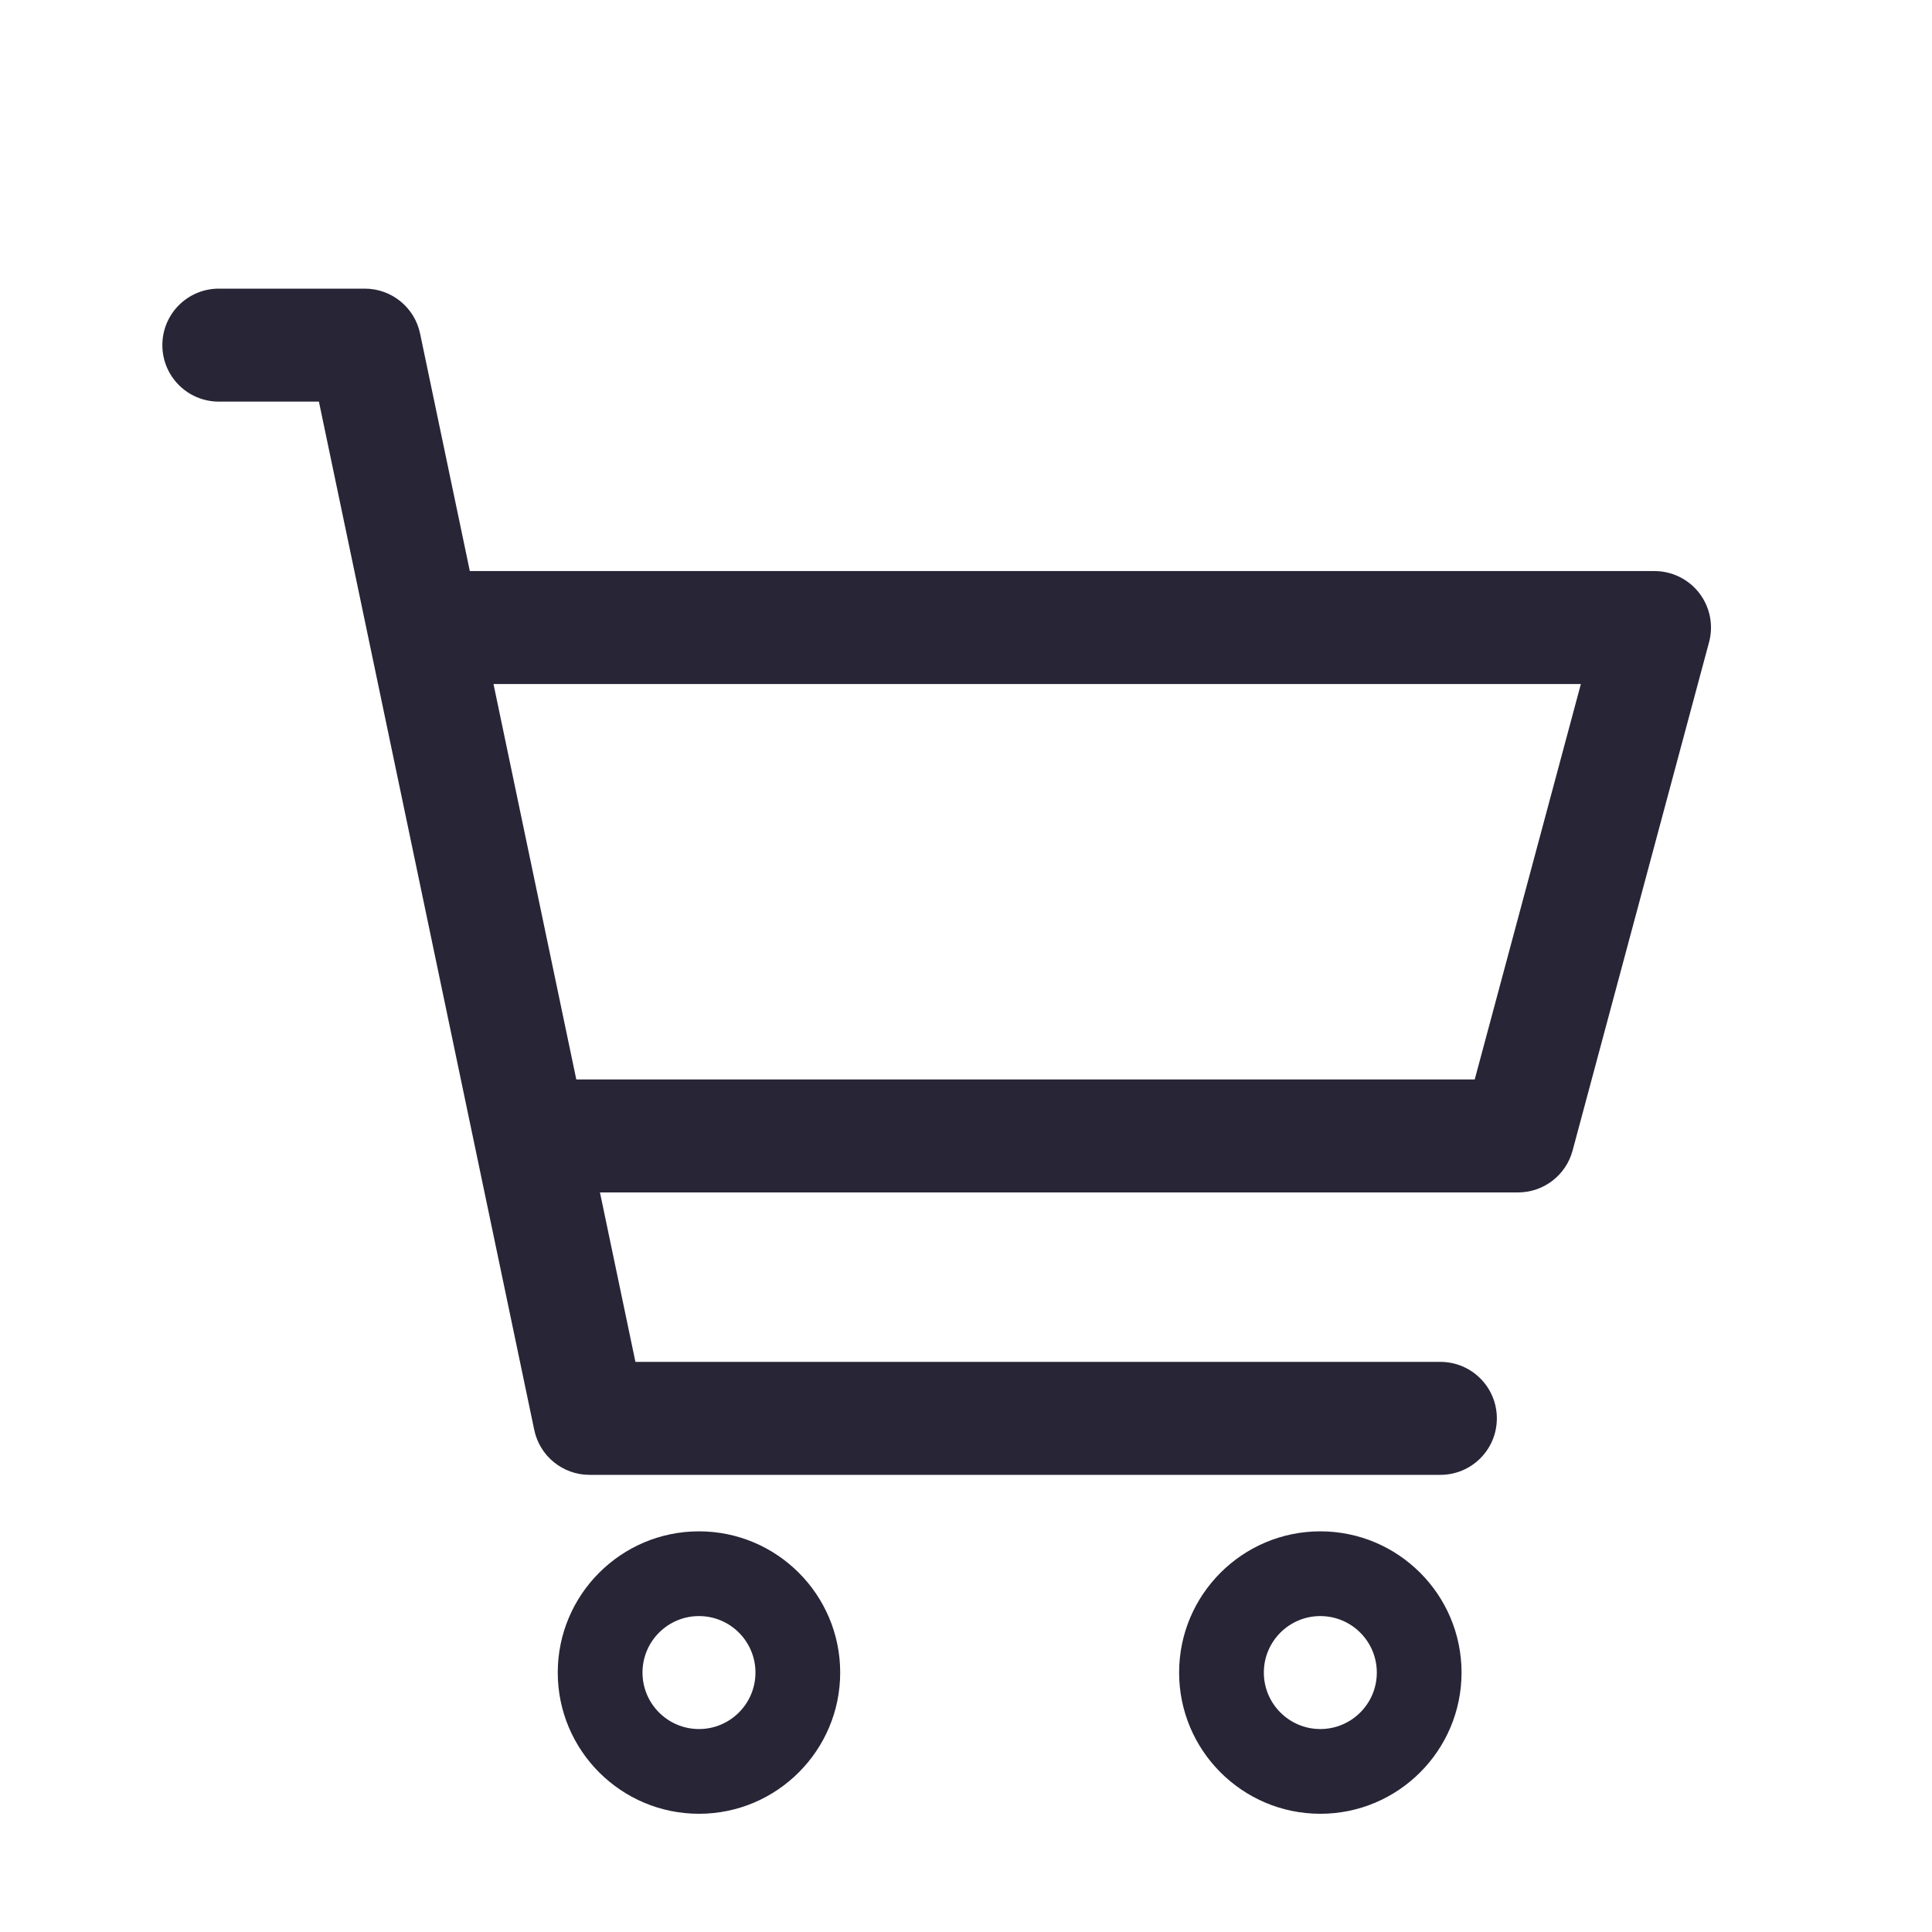
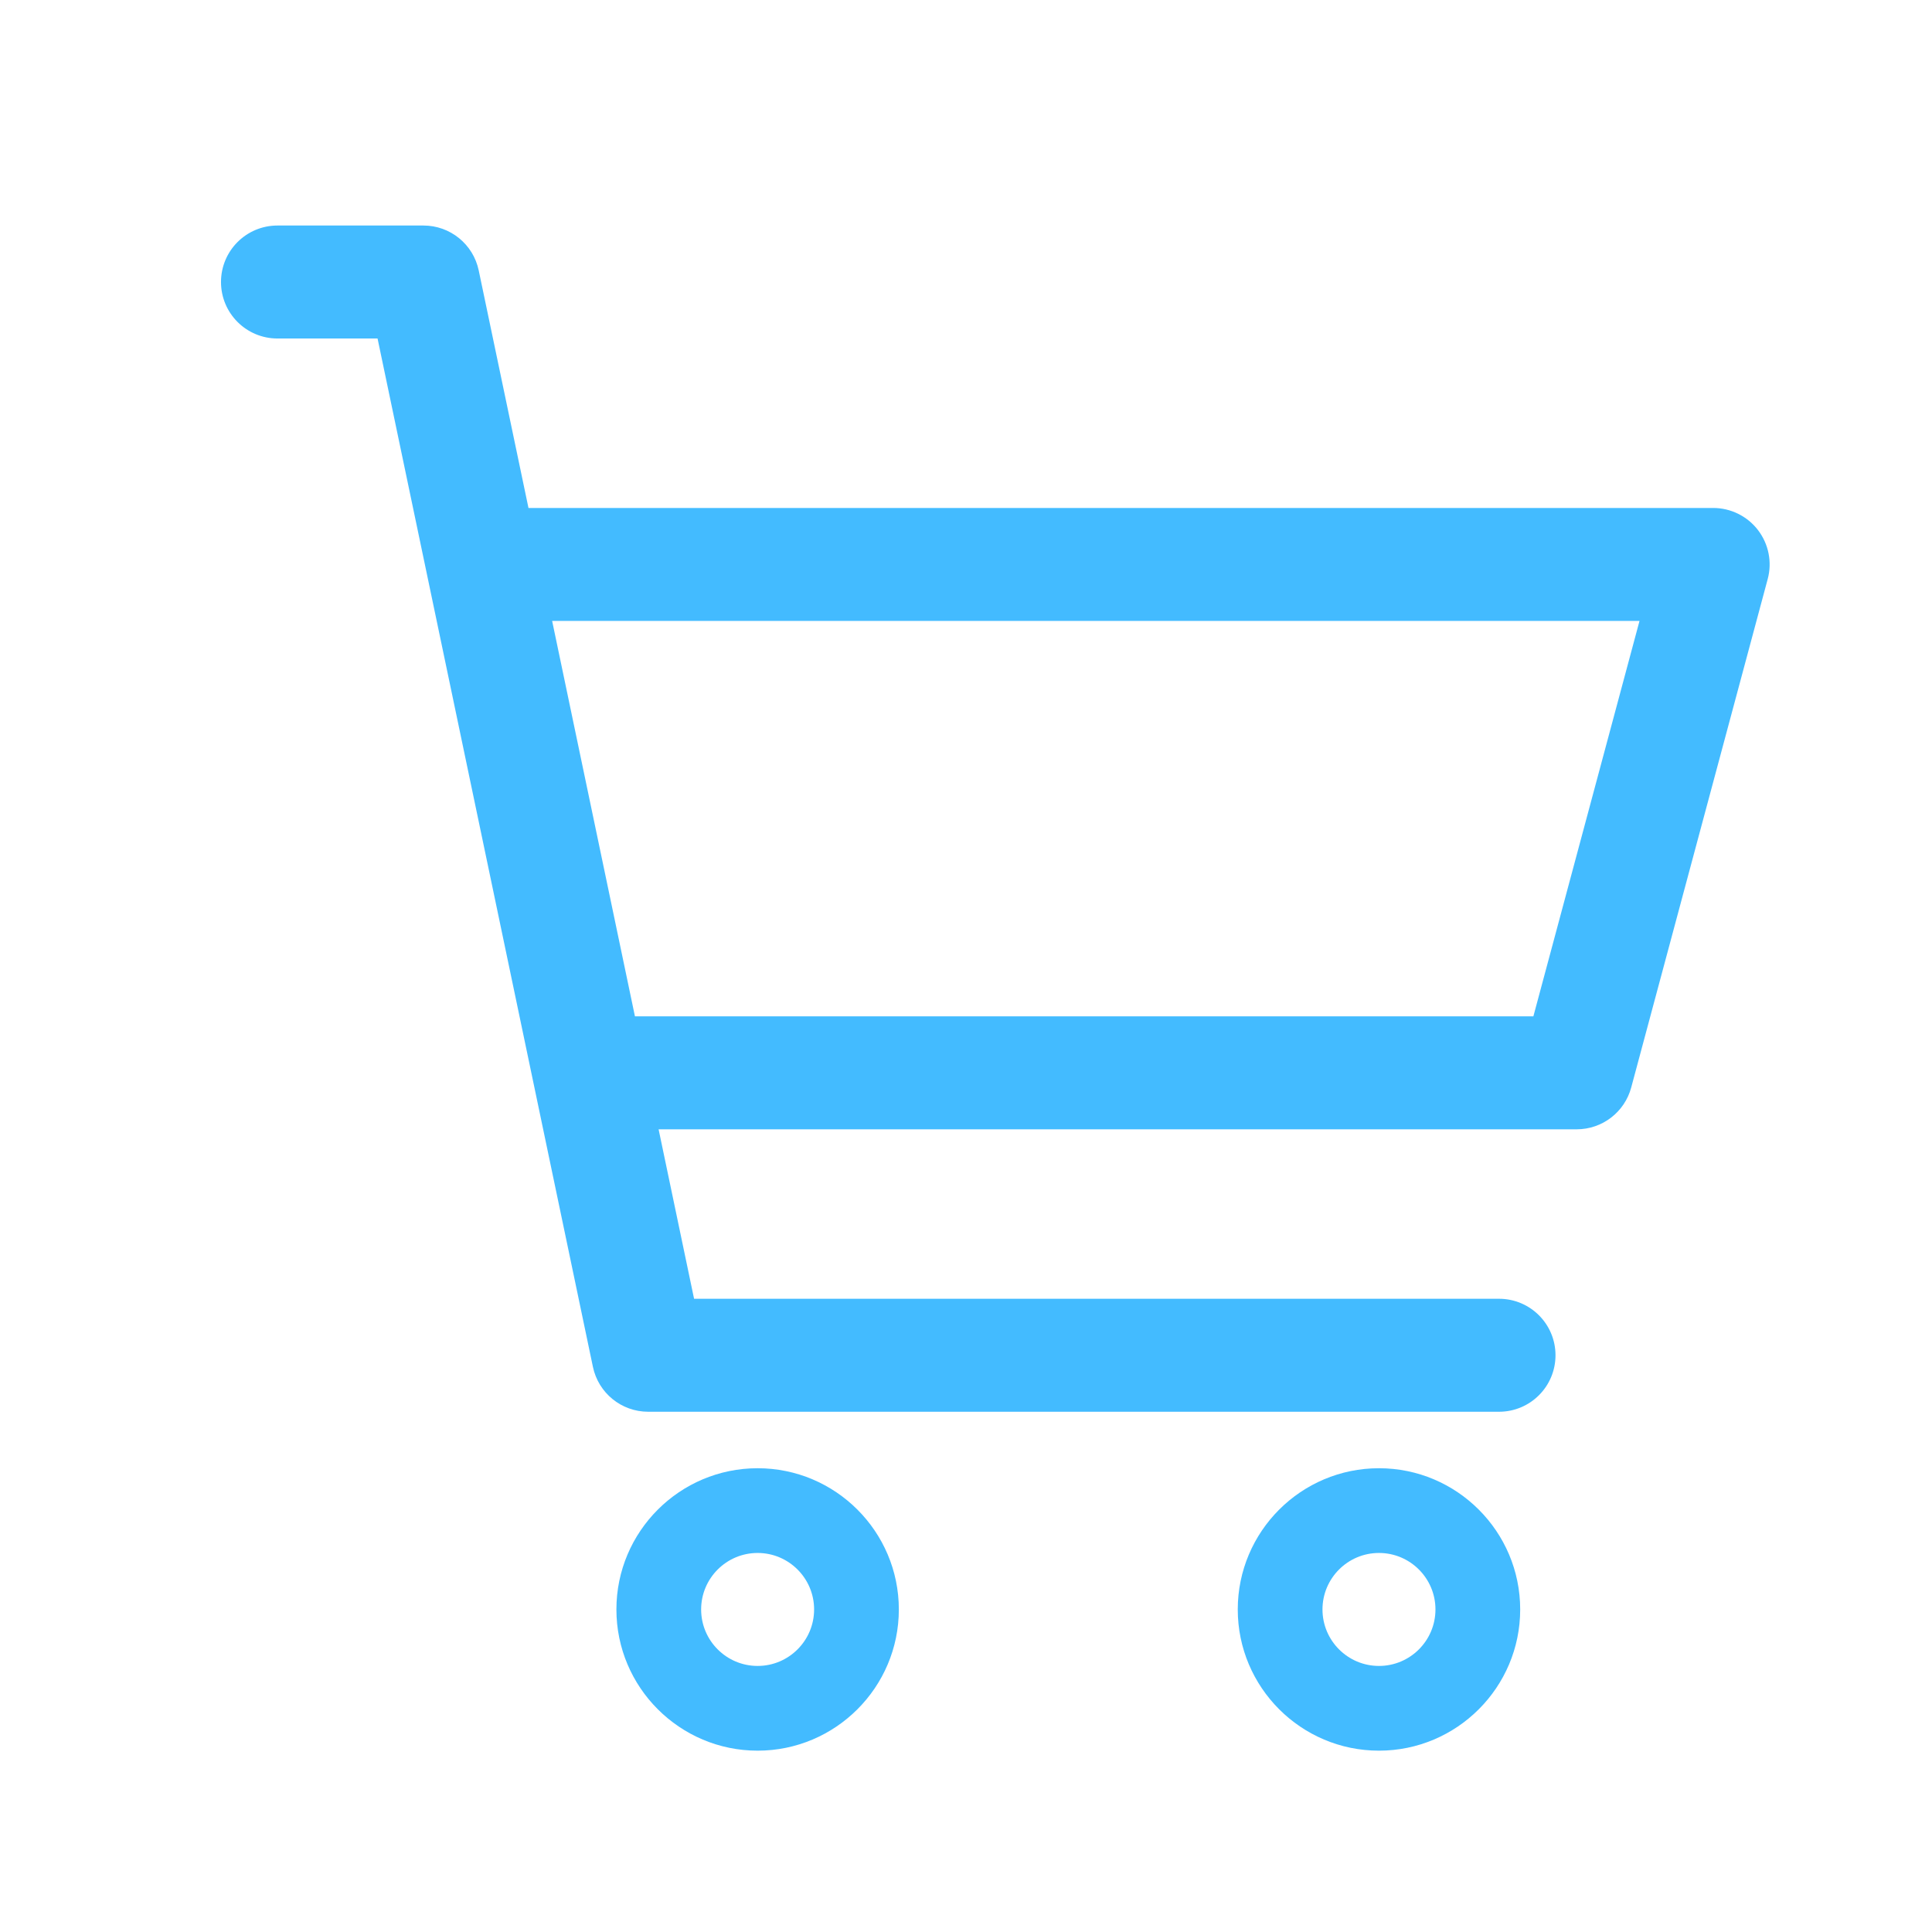
- <svg xmlns="http://www.w3.org/2000/svg" version="1.1" id="图形" x="0px" y="0px" viewBox="15.167 -16.333 1000.636 1000.678" enable-background="new 15.167 -16.333 1000.636 1000.678" xml:space="preserve">
+ <svg xmlns="http://www.w3.org/2000/svg" version="1.1" id="图形" x="0px" y="0px" viewBox="0 0 500 500" enable-background="new 0 0 500 500" xml:space="preserve">
  <g>
-     <path fill-rule="evenodd" clip-rule="evenodd" fill="#272536" d="M895.344,290.911c-5.542-7.228-14.142-11.457-23.228-11.457   h-613.6l-25.771-123.029c-2.828-13.542-14.771-23.257-28.628-23.257h-75.601c-16.17,0-29.257,13.085-29.257,29.257   c0,16.172,13.085,29.257,29.257,29.257h51.829l111.543,532.63c2.829,13.543,14.772,23.256,28.628,23.256h440.686   c16.172,0,29.257-13.085,29.257-29.257s-13.085-29.257-29.257-29.257H344.287l-18.372-87.772H801.43   c13.229,0,24.83-8.885,28.257-21.685l70.685-263.314C902.745,307.511,900.858,298.111,895.344,290.911L895.344,290.911z    M779.001,542.768H313.659l-42.885-204.8h563.2L779.001,542.768L779.001,542.768z" />
-     <path fill-rule="evenodd" clip-rule="evenodd" fill="#272536" d="M377.201,776.825c-40.343,0-73.143,32.8-73.143,73.143   c0,40.343,32.8,73.143,73.143,73.143c40.343,0,73.143-32.8,73.143-73.143C450.344,809.625,417.544,776.825,377.201,776.825   L377.201,776.825z M377.201,879.225c-16.143,0-29.257-13.115-29.257-29.257c0-16.143,13.114-29.257,29.257-29.257   s29.257,13.114,29.257,29.257C406.458,866.111,393.343,879.225,377.201,879.225L377.201,879.225z" />
-     <path fill-rule="evenodd" clip-rule="evenodd" fill="#272536" d="M699.029,776.825c-40.342,0-73.142,32.8-73.142,73.143   c0,40.343,32.8,73.143,73.142,73.143c40.343,0,73.143-32.8,73.143-73.143C772.173,809.625,739.372,776.825,699.029,776.825   L699.029,776.825z M699.029,879.225c-16.142,0-29.257-13.115-29.257-29.257c0-16.143,13.115-29.257,29.257-29.257   c16.143,0,29.258,13.114,29.258,29.257C728.288,866.111,715.173,879.225,699.029,879.225L699.029,879.225z" />
+     <path fill="#43BBFF" d="M454.968,137.185c-2.769-3.612-7.066-5.725-11.606-5.725H136.77l-12.877-61.473   c-1.413-6.766-7.381-11.621-14.304-11.621H71.814c-8.08,0-14.619,6.538-14.619,14.619s6.538,14.619,14.619,14.619h25.897   l55.734,266.135c1.414,6.767,7.381,11.62,14.304,11.62h220.194c8.081,0,14.619-6.538,14.619-14.619   c0-8.081-6.538-14.619-14.619-14.619H179.626l-9.18-43.856h237.596c6.61,0,12.407-4.439,14.119-10.835l35.319-131.568   C458.666,145.479,457.723,140.782,454.968,137.185L454.968,137.185z M396.836,263.028H164.322l-21.428-102.331h281.409   L396.836,263.028L396.836,263.028z" />
+     <path fill="#43BBFF" d="M196.072,379.977c-20.158,0-36.547,16.389-36.547,36.547c0,20.158,16.389,36.547,36.547,36.547   c20.158,0,36.547-16.389,36.547-36.547C232.619,396.366,216.23,379.977,196.072,379.977L196.072,379.977z M196.072,431.143   c-8.066,0-14.619-6.553-14.619-14.619c0-8.066,6.553-14.619,14.619-14.619c8.066,0,14.619,6.553,14.619,14.619   C210.69,424.59,204.137,431.143,196.072,431.143L196.072,431.143z" />
+     <path fill="#43BBFF" d="M356.877,379.977c-20.157,0-36.546,16.389-36.546,36.547c0,20.158,16.389,36.547,36.546,36.547   c20.158,0,36.547-16.389,36.547-36.547C393.424,396.366,377.035,379.977,356.877,379.977L356.877,379.977z M356.877,431.143   c-8.066,0-14.619-6.553-14.619-14.619c0-8.066,6.553-14.619,14.619-14.619c8.066,0,14.619,6.553,14.619,14.619   C371.496,424.59,364.943,431.143,356.877,431.143L356.877,431.143z" />
  </g>
</svg>
